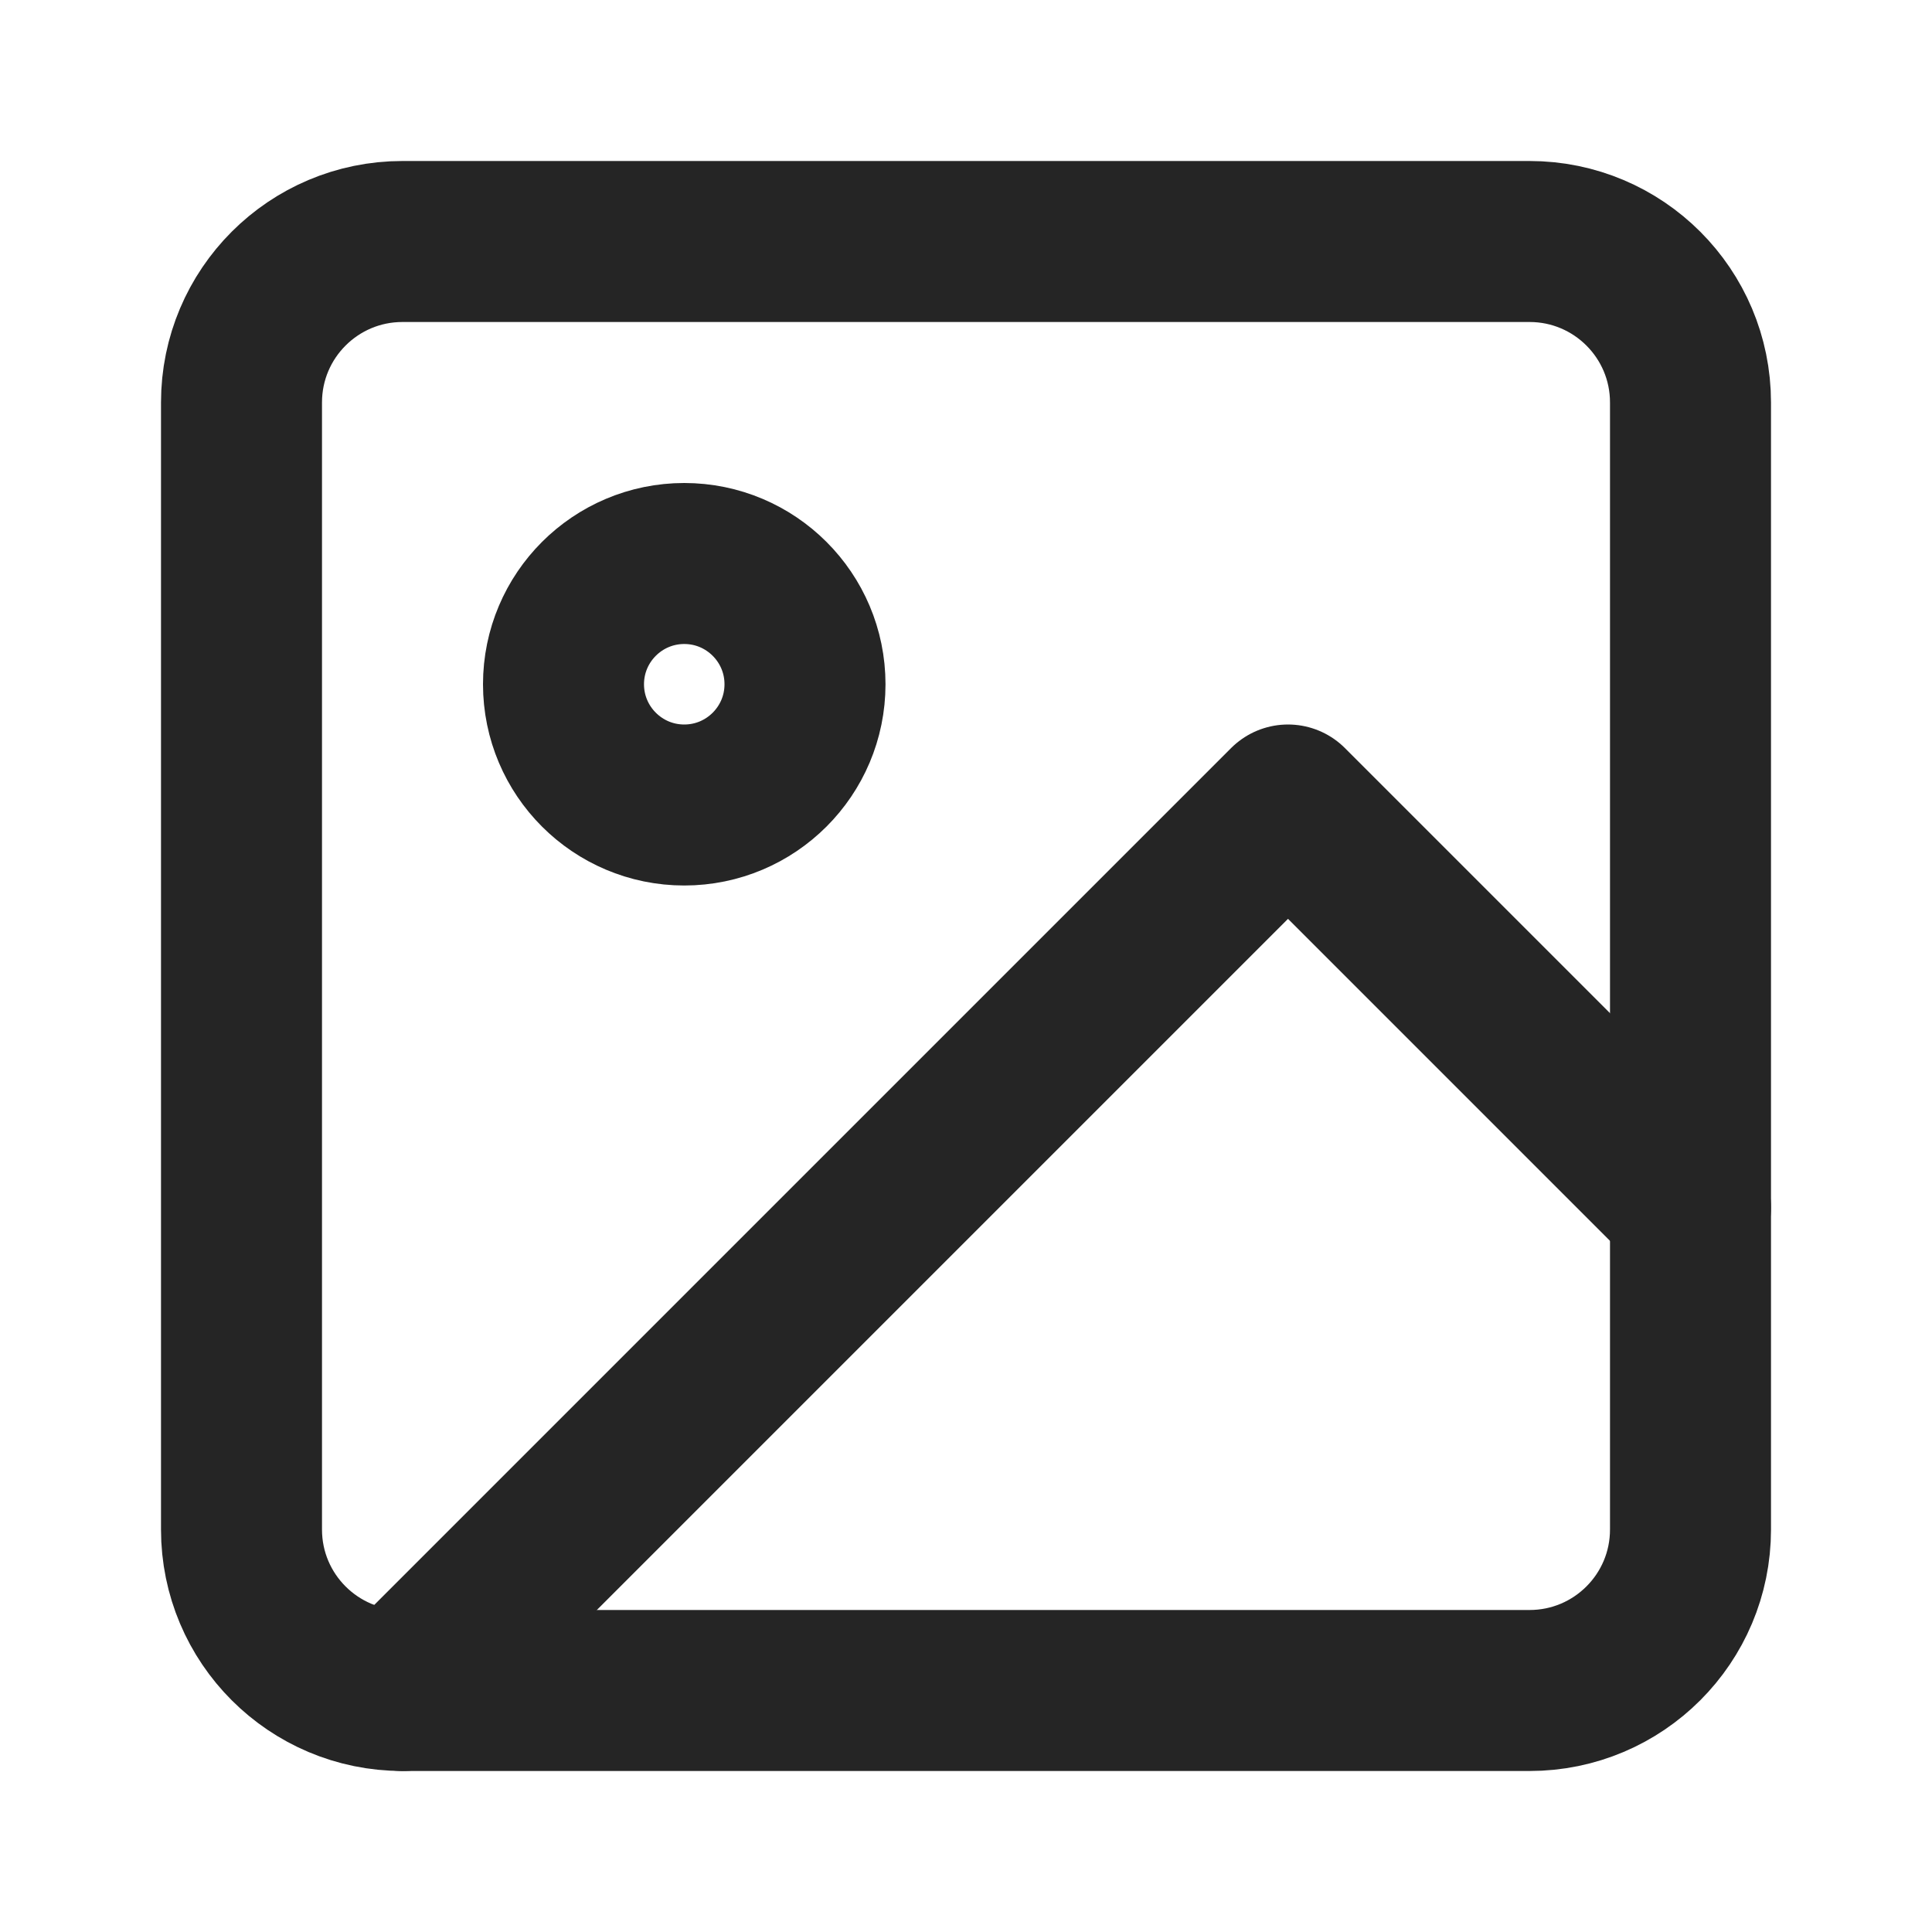
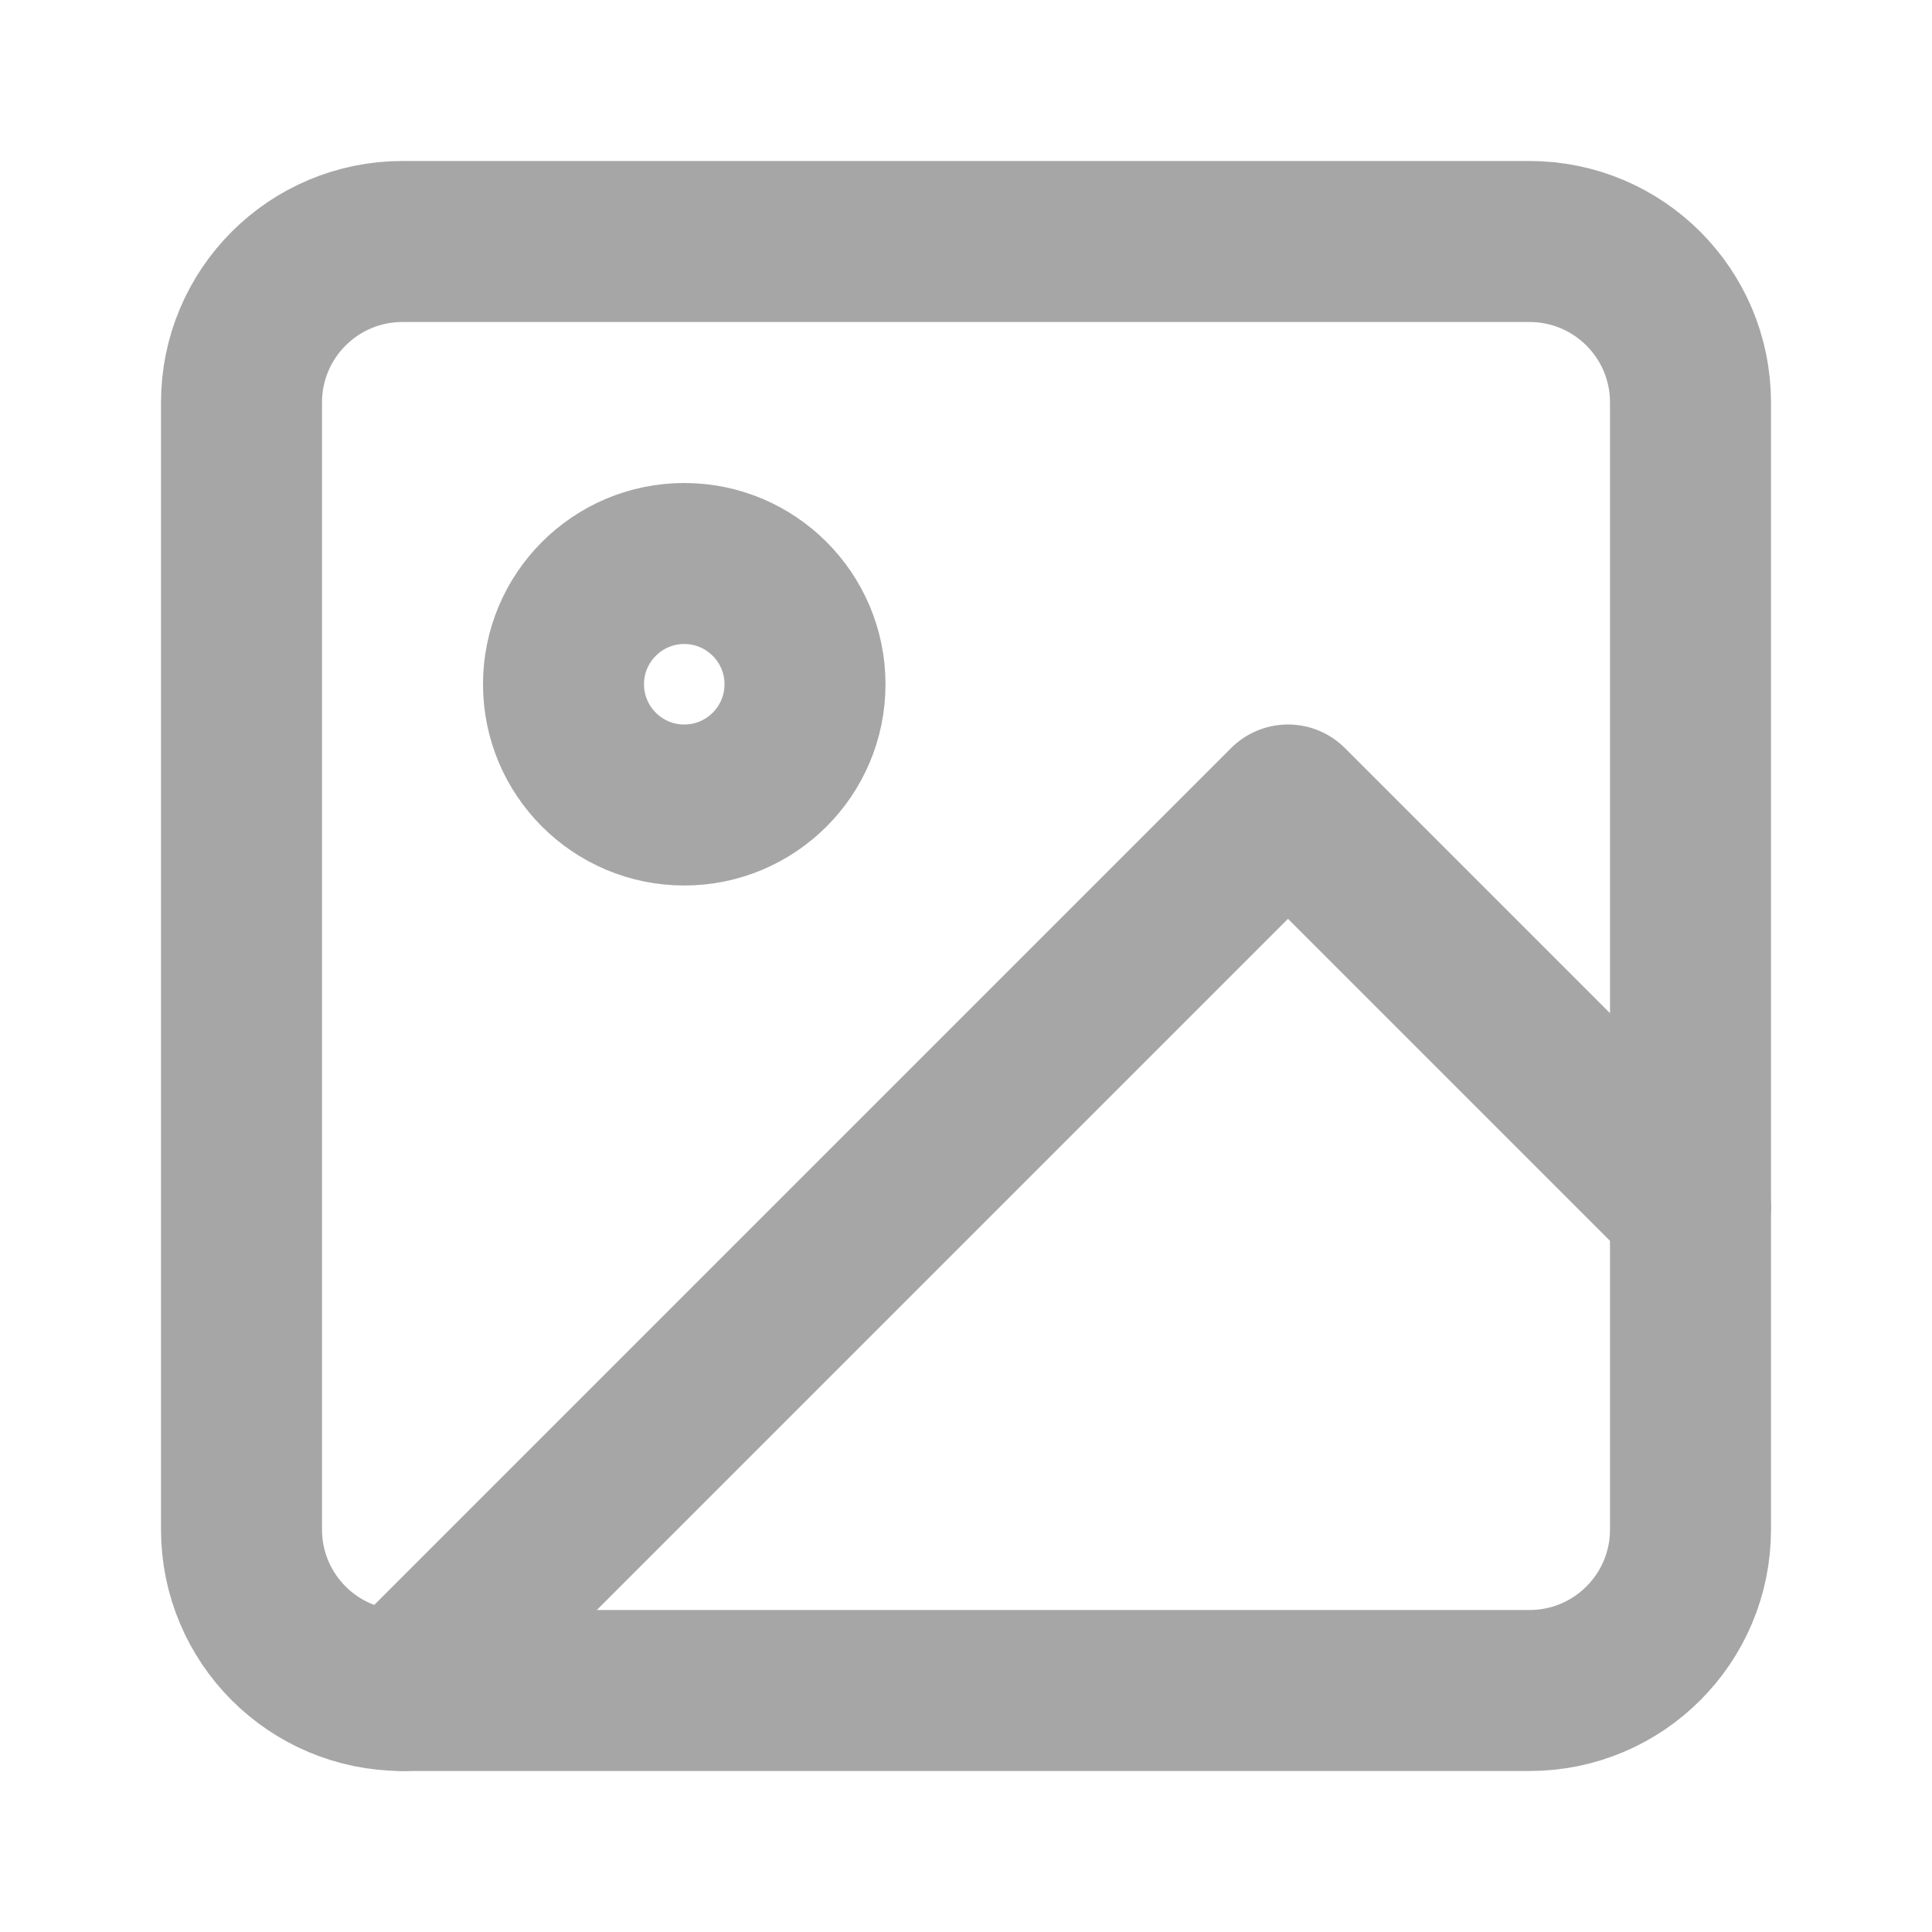
<svg xmlns="http://www.w3.org/2000/svg" width="24" height="24" viewBox="0 0 24 24" fill="none">
-   <path d="M19 3H5C3.895 3 3 3.895 3 5V19C3 20.105 3.895 21 5 21H19C20.105 21 21 20.105 21 19V5C21 3.895 20.105 3 19 3Z" stroke="#252525" stroke-width="2" stroke-linecap="round" stroke-linejoin="round" />
-   <path d="M8.5 10C9.328 10 10 9.328 10 8.5C10 7.672 9.328 7 8.5 7C7.672 7 7 7.672 7 8.5C7 9.328 7.672 10 8.5 10Z" stroke="#252525" stroke-width="2" stroke-linecap="round" stroke-linejoin="round" />
-   <path d="M21 15L16 10L5 21" stroke="#252525" stroke-width="2" stroke-linecap="round" stroke-linejoin="round" />
+   <path d="M19 3H5C3.895 3 3 3.895 3 5V19C3 20.105 3.895 21 5 21H19C20.105 21 21 20.105 21 19V5C21 3.895 20.105 3 19 3Z" stroke="#a6a6a6" stroke-width="2" stroke-linecap="round" stroke-linejoin="round" />
+   <path d="M8.5 10C9.328 10 10 9.328 10 8.5C10 7.672 9.328 7 8.5 7C7.672 7 7 7.672 7 8.5C7 9.328 7.672 10 8.5 10Z" stroke="#a6a6a6" stroke-width="2" stroke-linecap="round" stroke-linejoin="round" />
+   <path d="M21 15L16 10L5 21" stroke="#a6a6a6" stroke-width="2" stroke-linecap="round" stroke-linejoin="round" />
</svg>
